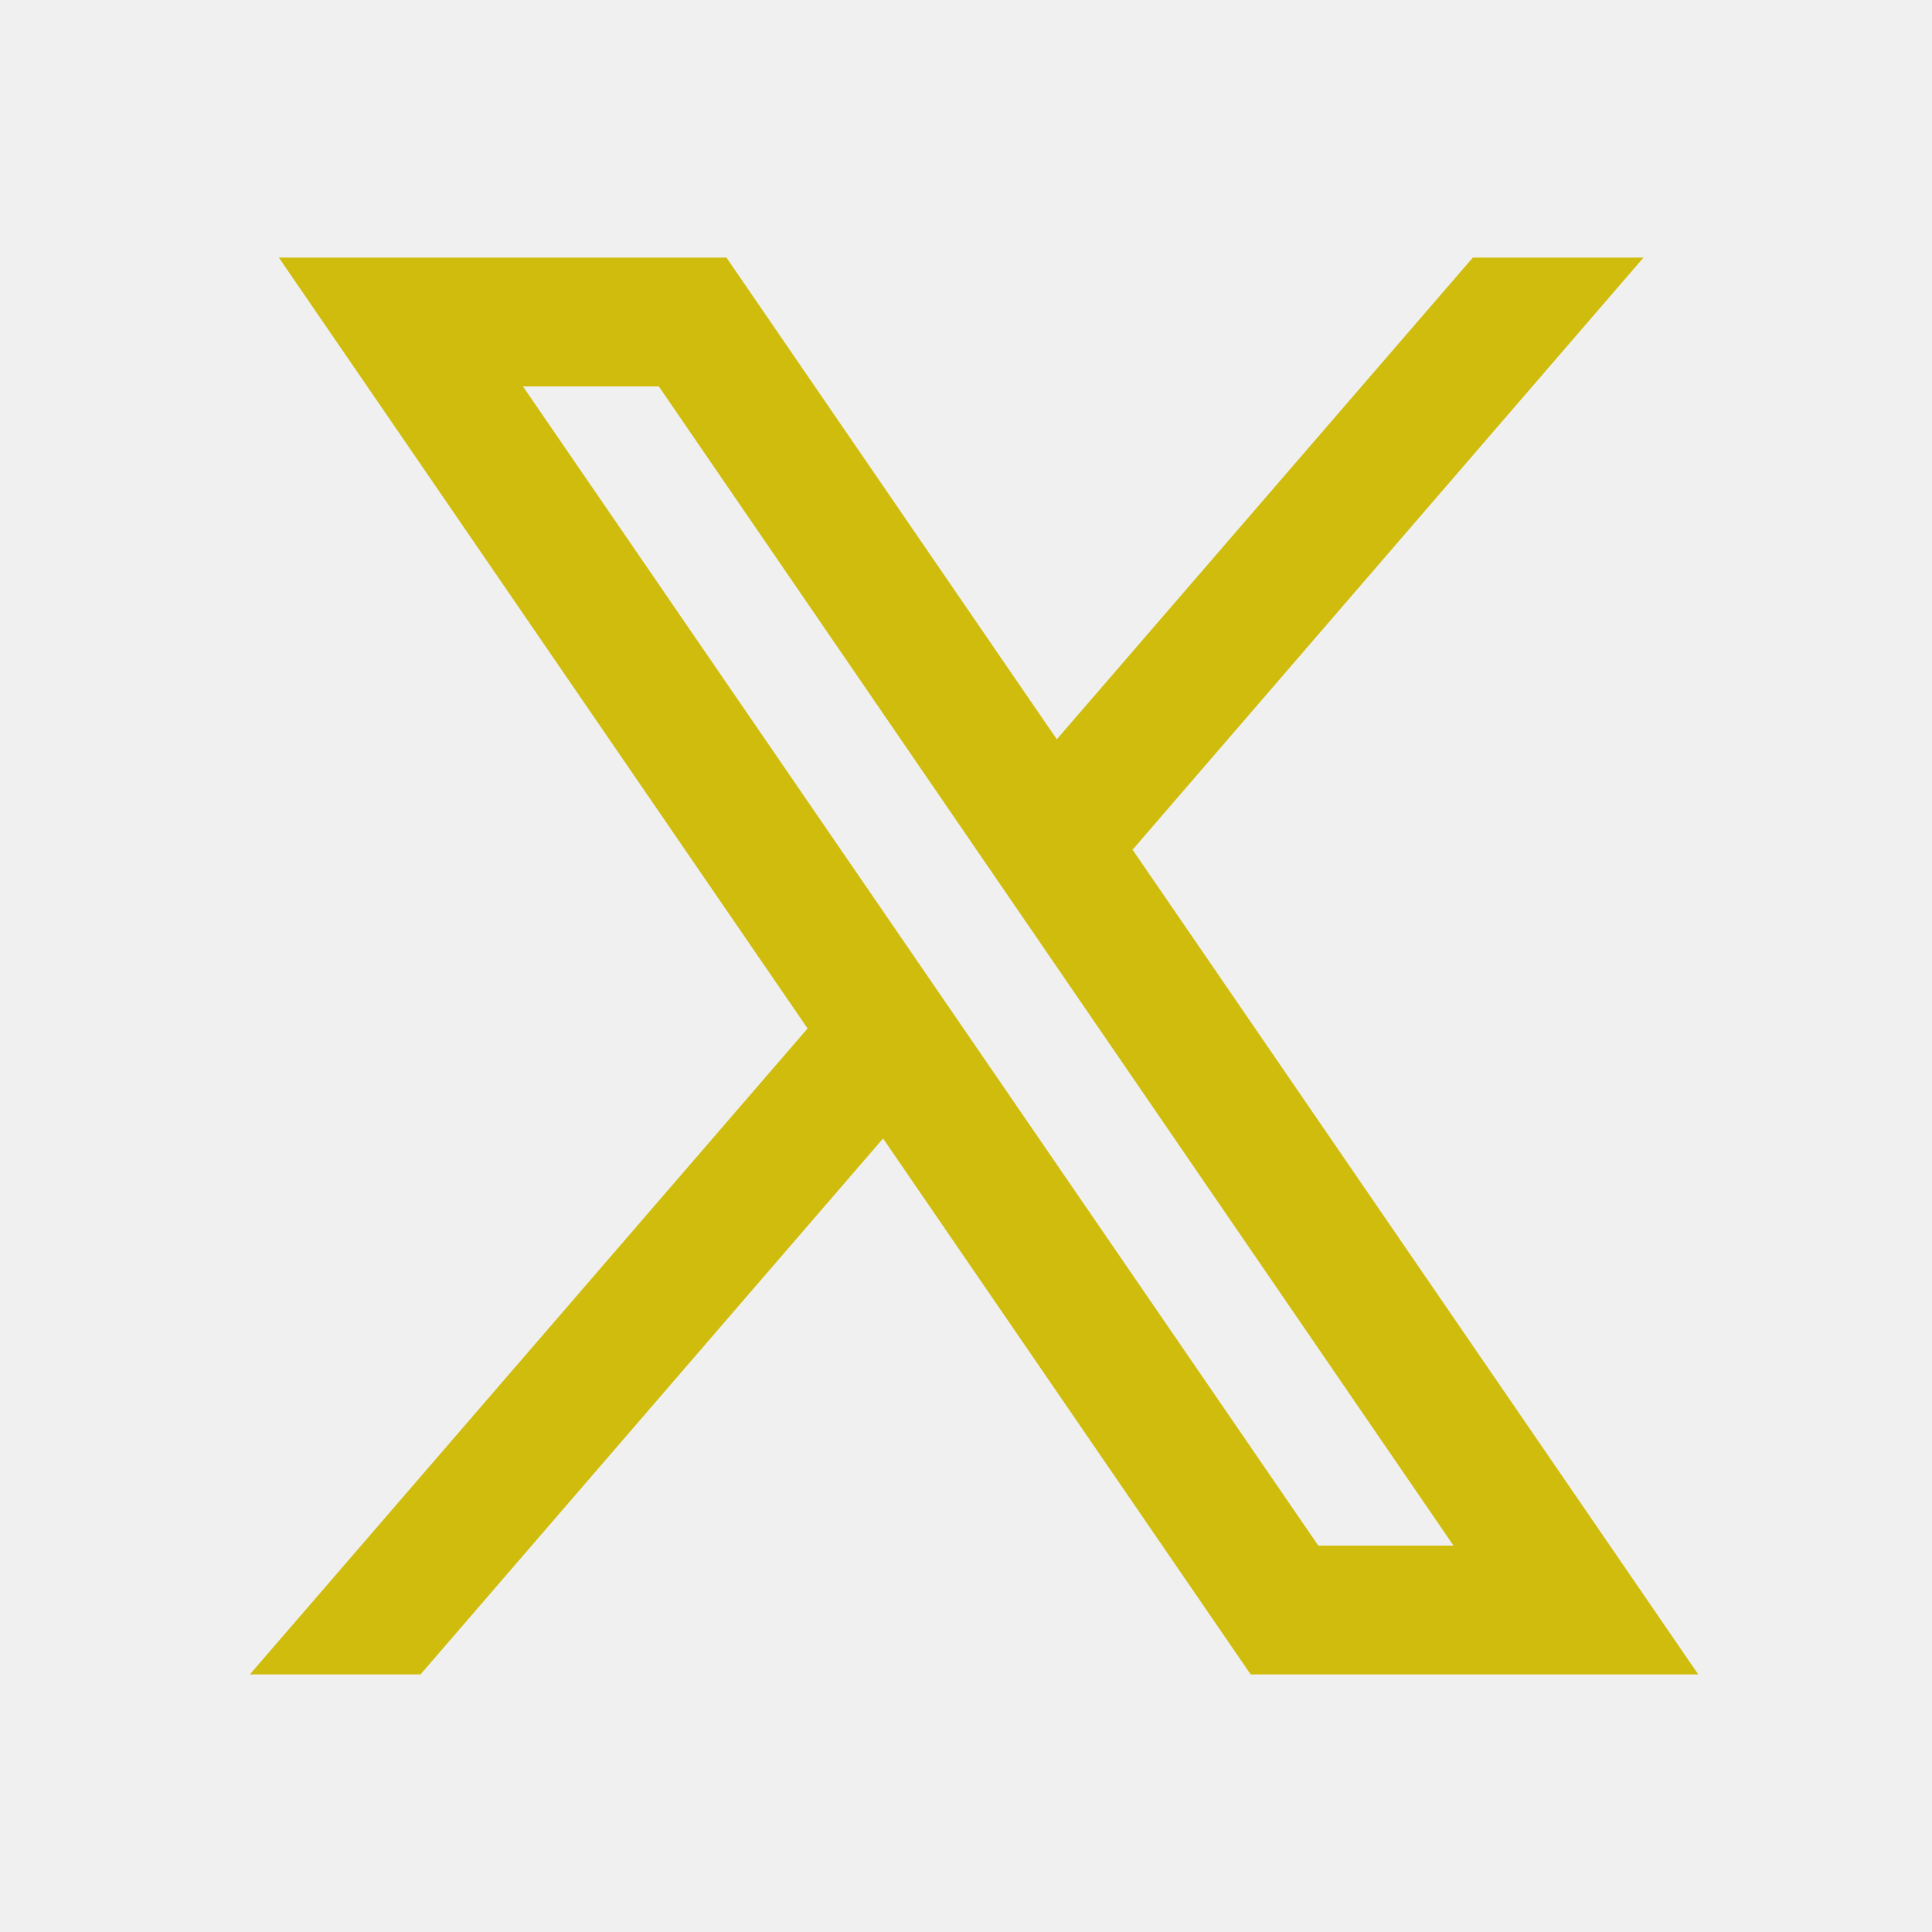
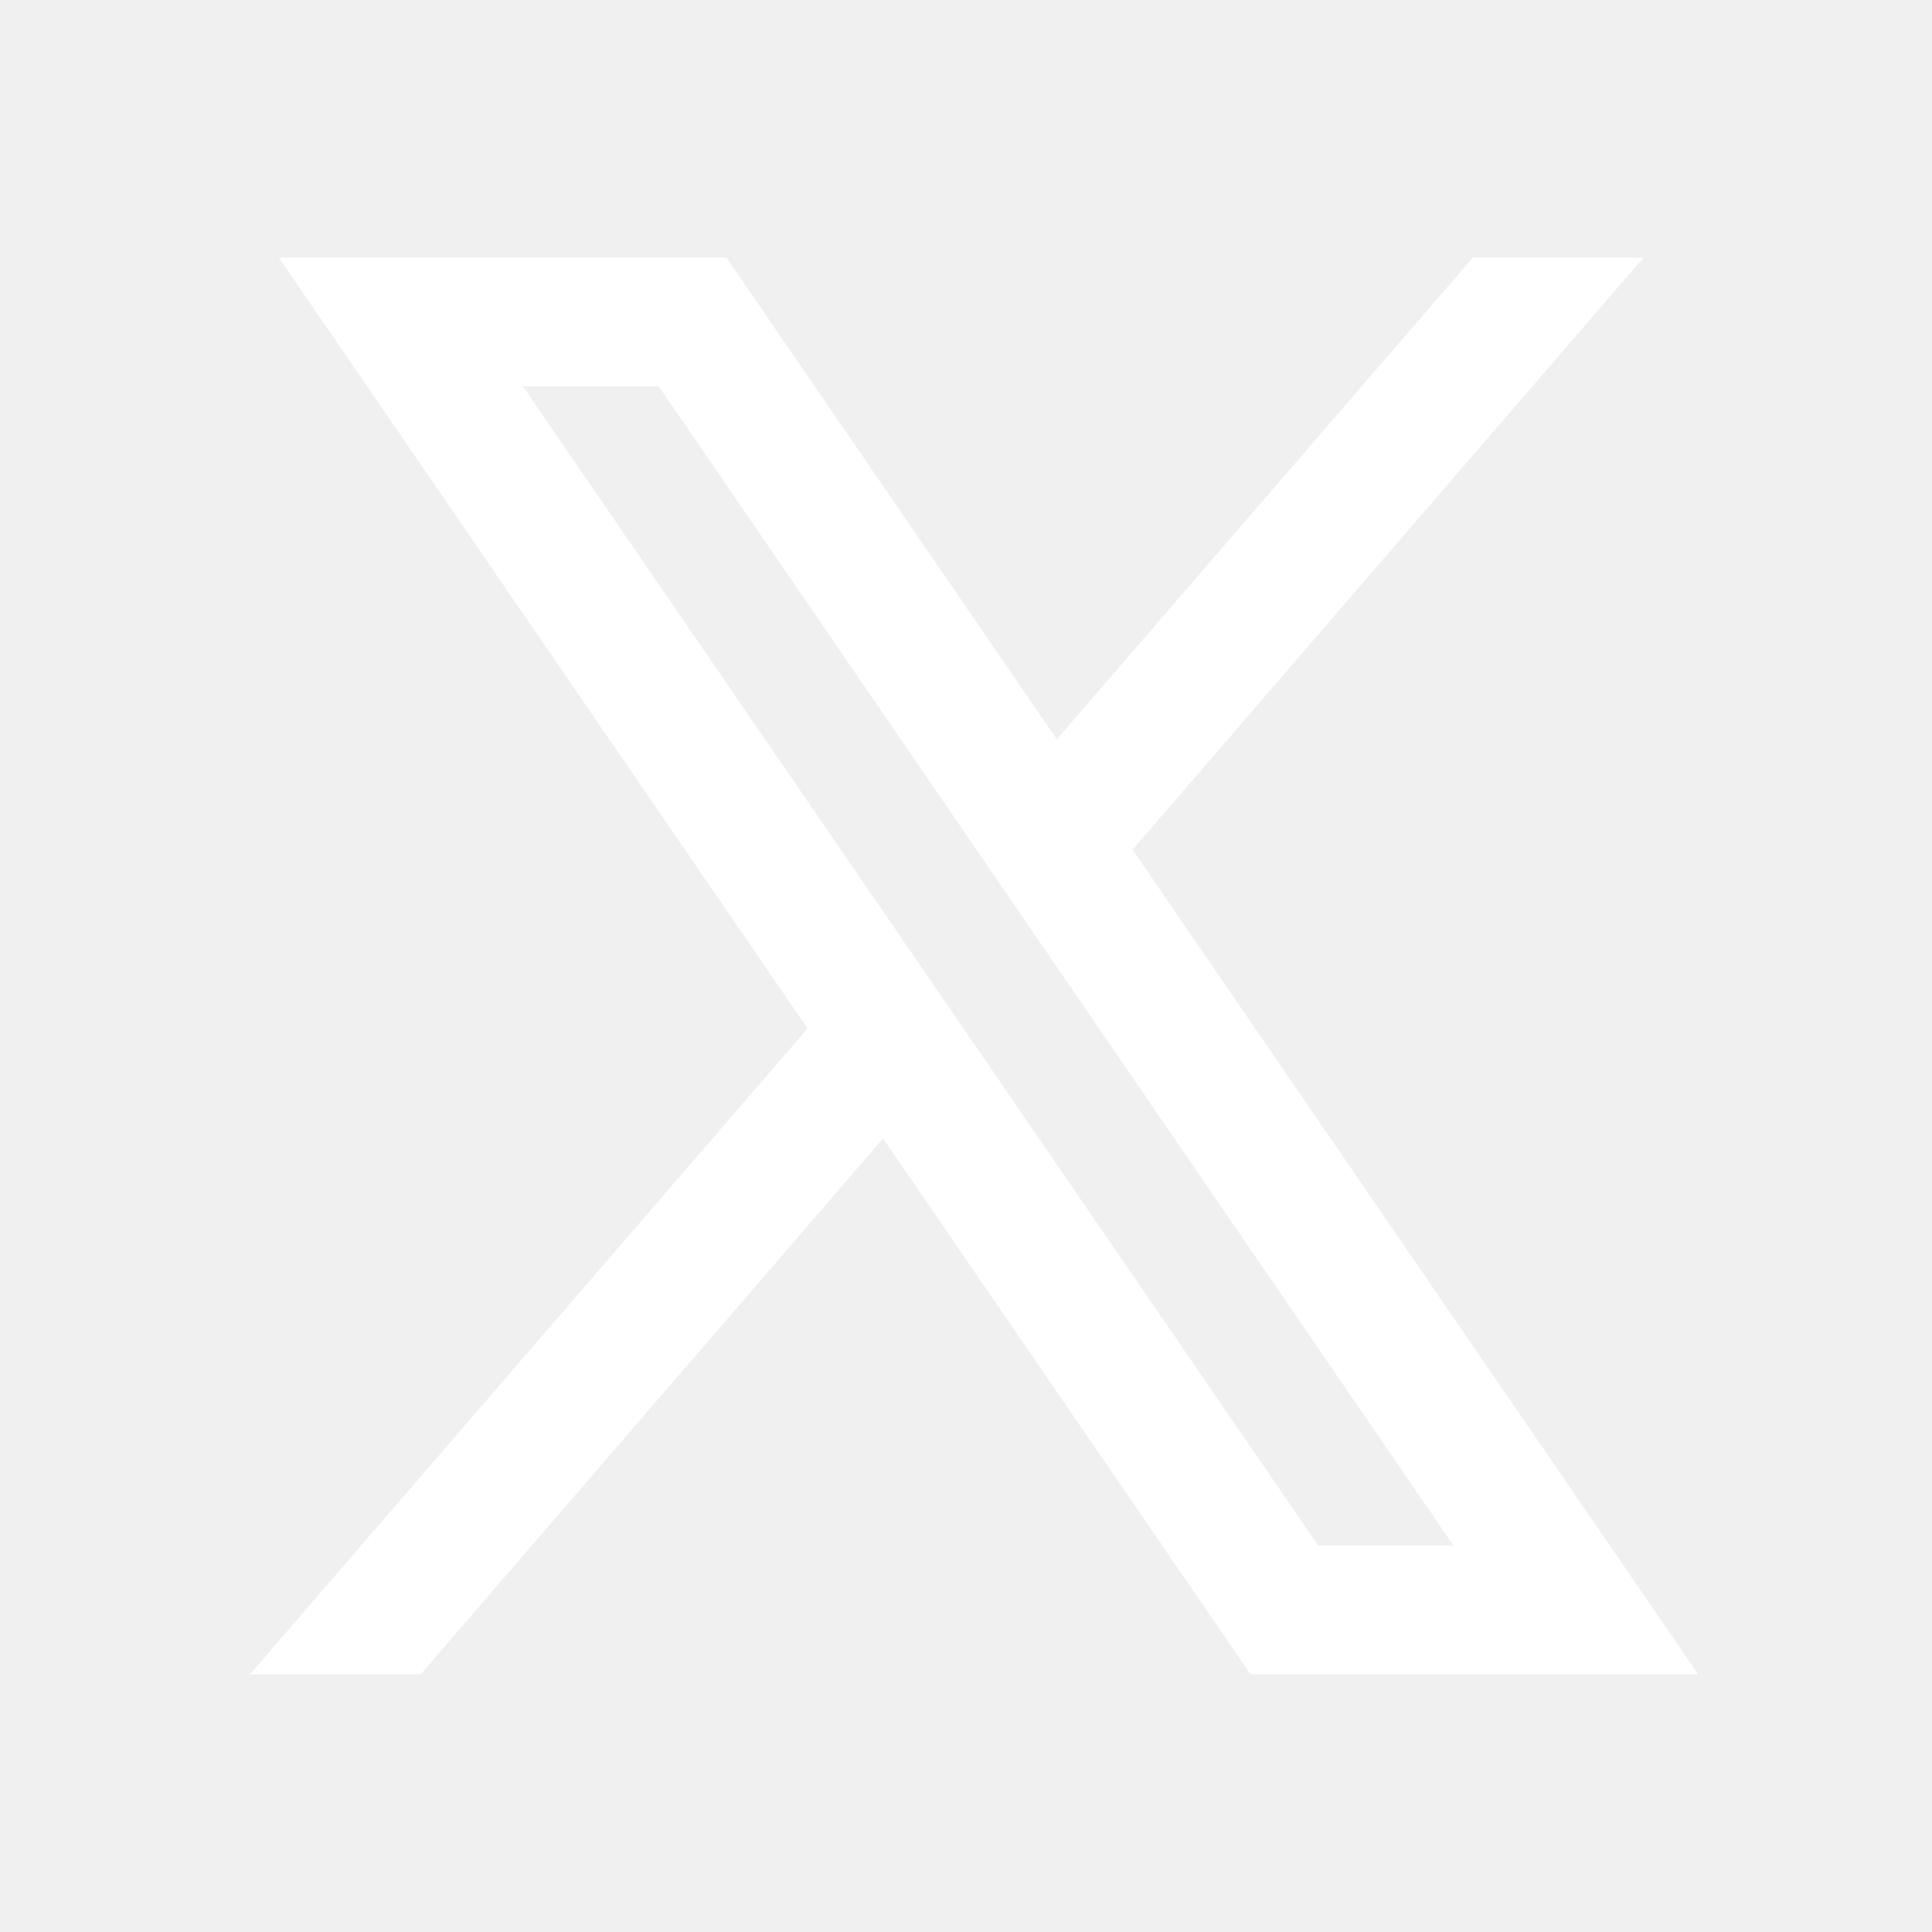
<svg xmlns="http://www.w3.org/2000/svg" viewBox="0,0,256,256" width="240px" height="240px">
-   <g fill="#CFBC0C" fill-rule="nonzero" stroke="none" stroke-width="1" stroke-linecap="butt" stroke-linejoin="miter" stroke-miterlimit="10" stroke-dasharray="" stroke-dashoffset="0" font-family="none" font-weight="none" font-size="none" text-anchor="none" style="mix-blend-mode: normal">
+   <g fill="#ffffff" fill-rule="nonzero" stroke="none" stroke-width="1" stroke-linecap="butt" stroke-linejoin="miter" stroke-miterlimit="10" stroke-dasharray="" stroke-dashoffset="0" font-family="none" font-weight="none" font-size="none" text-anchor="none" style="mix-blend-mode: normal">
    <g transform="scale(8.53333,8.53333)">
      <path d="M26.37,26l-8.795,-12.822l0.015,0.012l7.93,-9.19h-2.65l-6.46,7.48l-5.13,-7.48h-6.95l8.211,11.971l-0.001,-0.001l-8.66,10.03h2.65l7.182,-8.322l5.708,8.322zM10.23,6l12.34,18h-2.1l-12.35,-18z" />
    </g>
  </g>
</svg>
